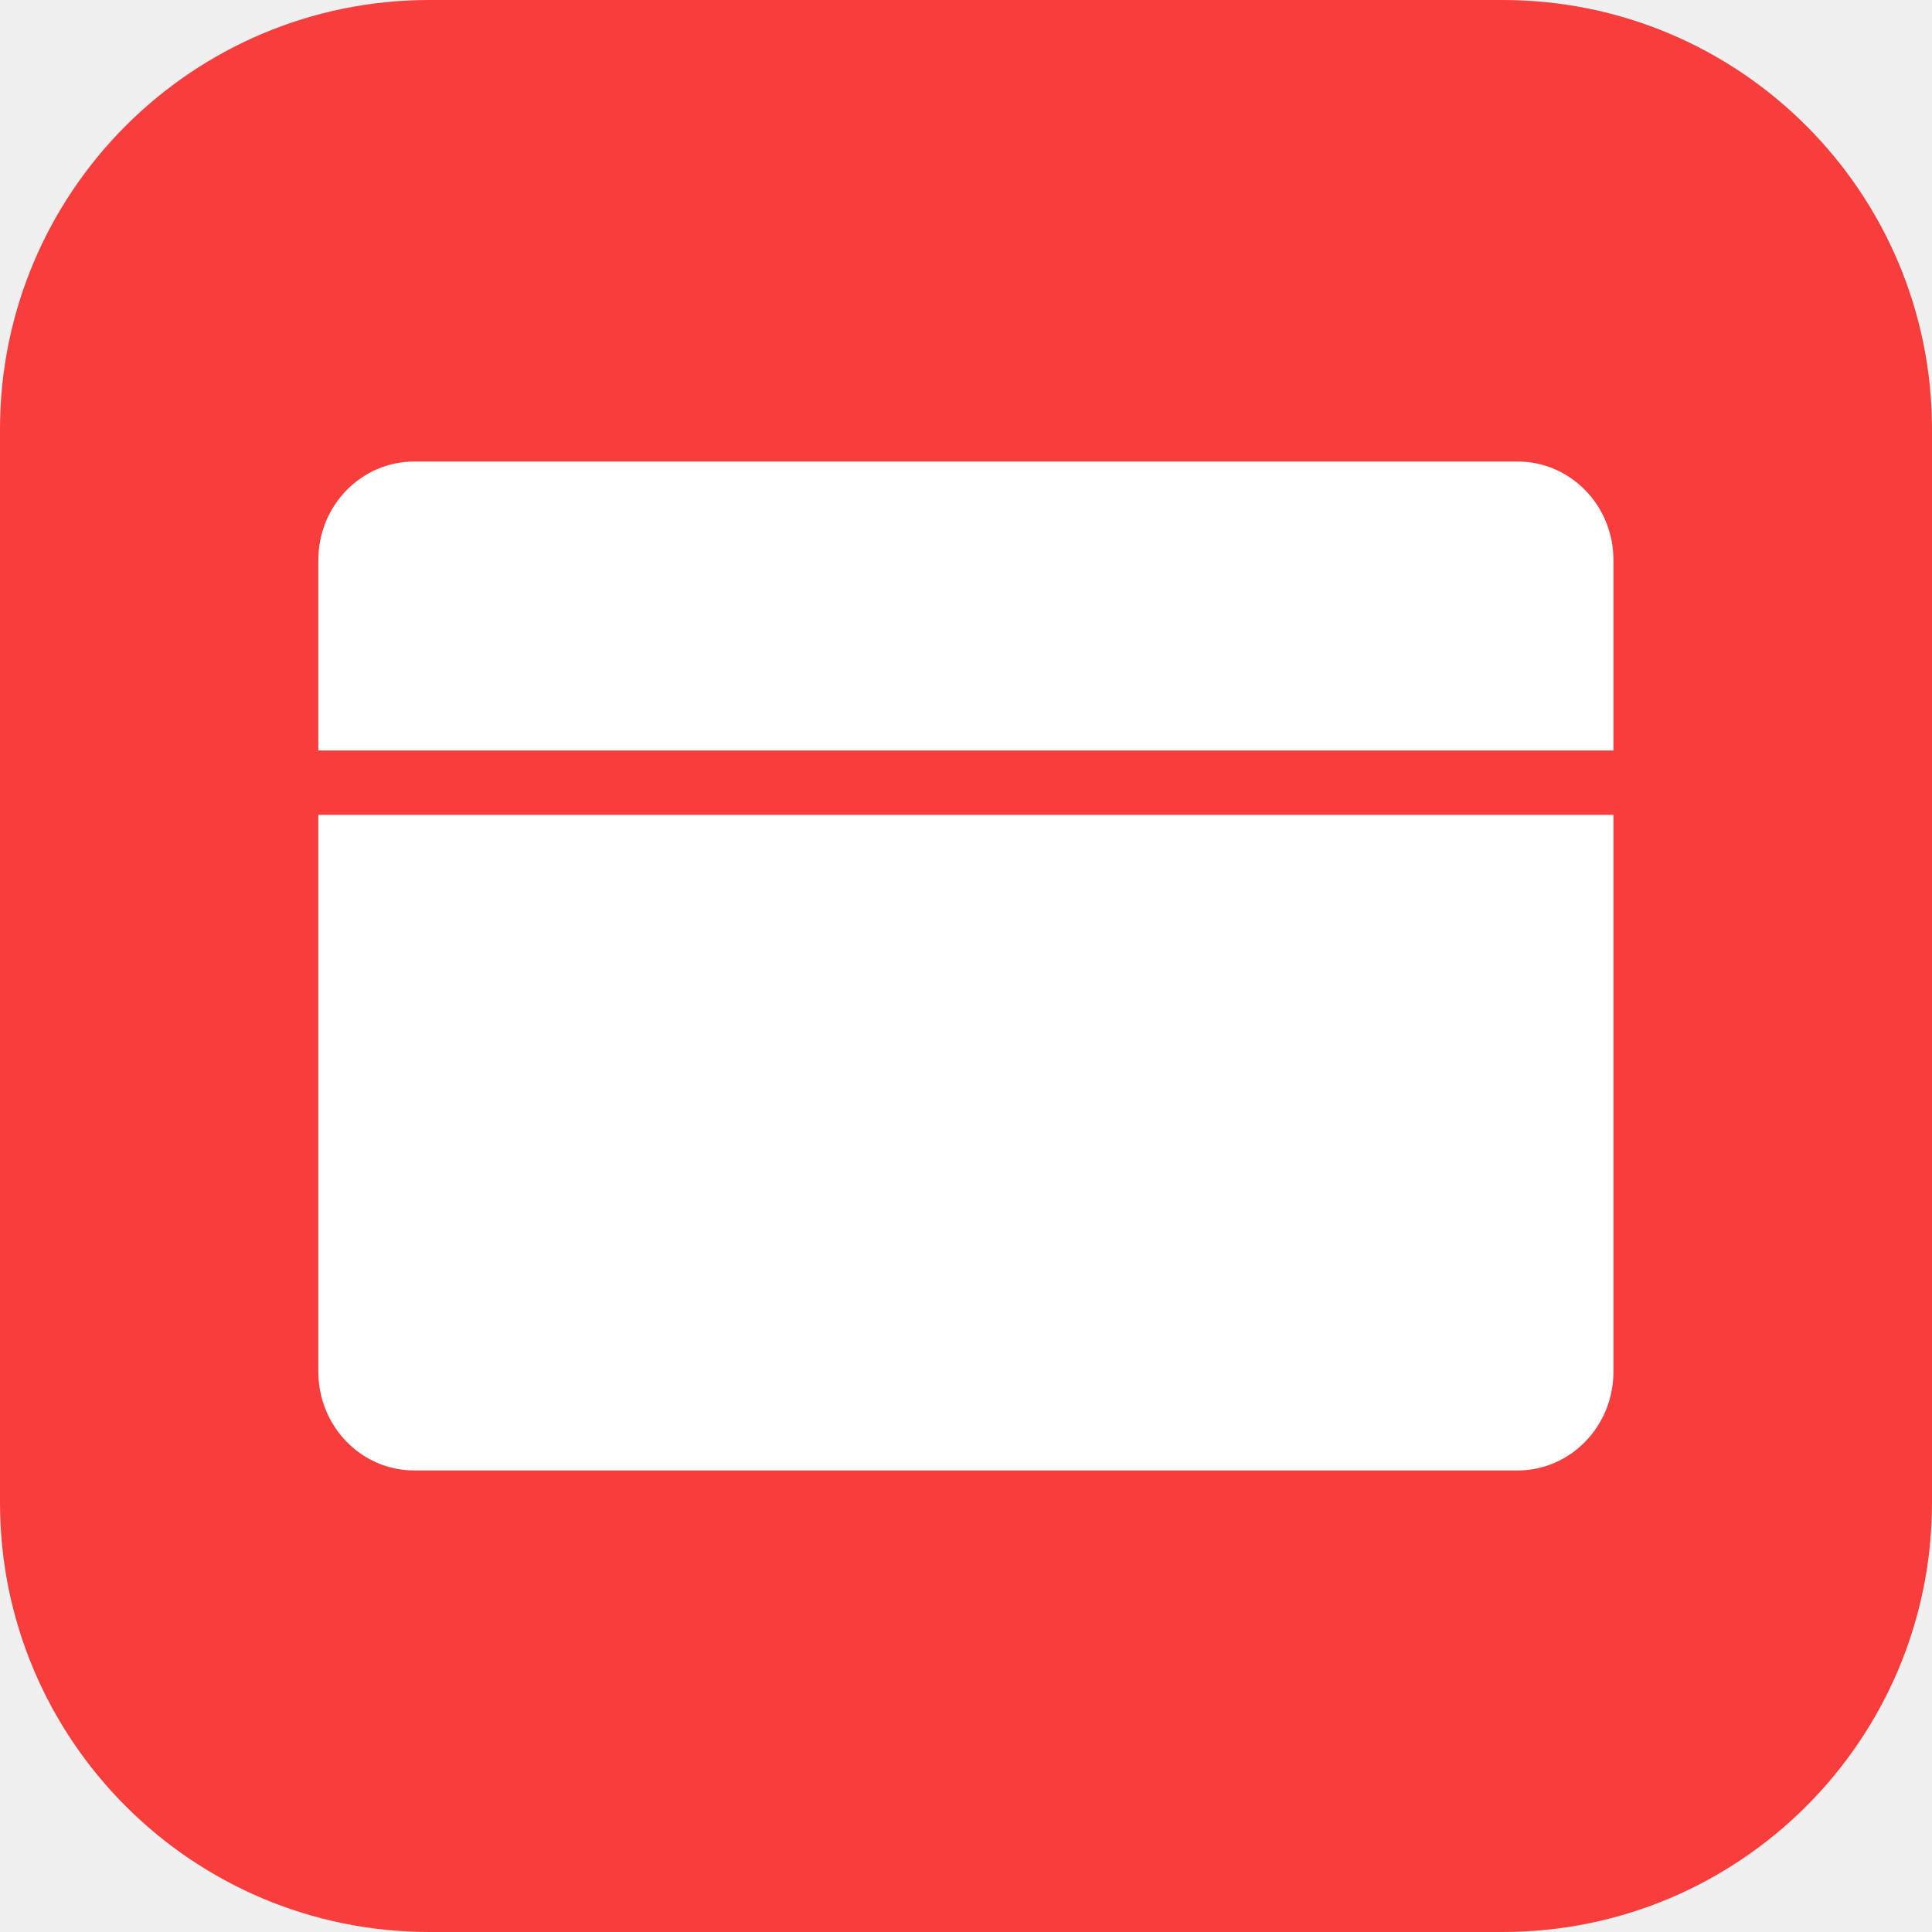
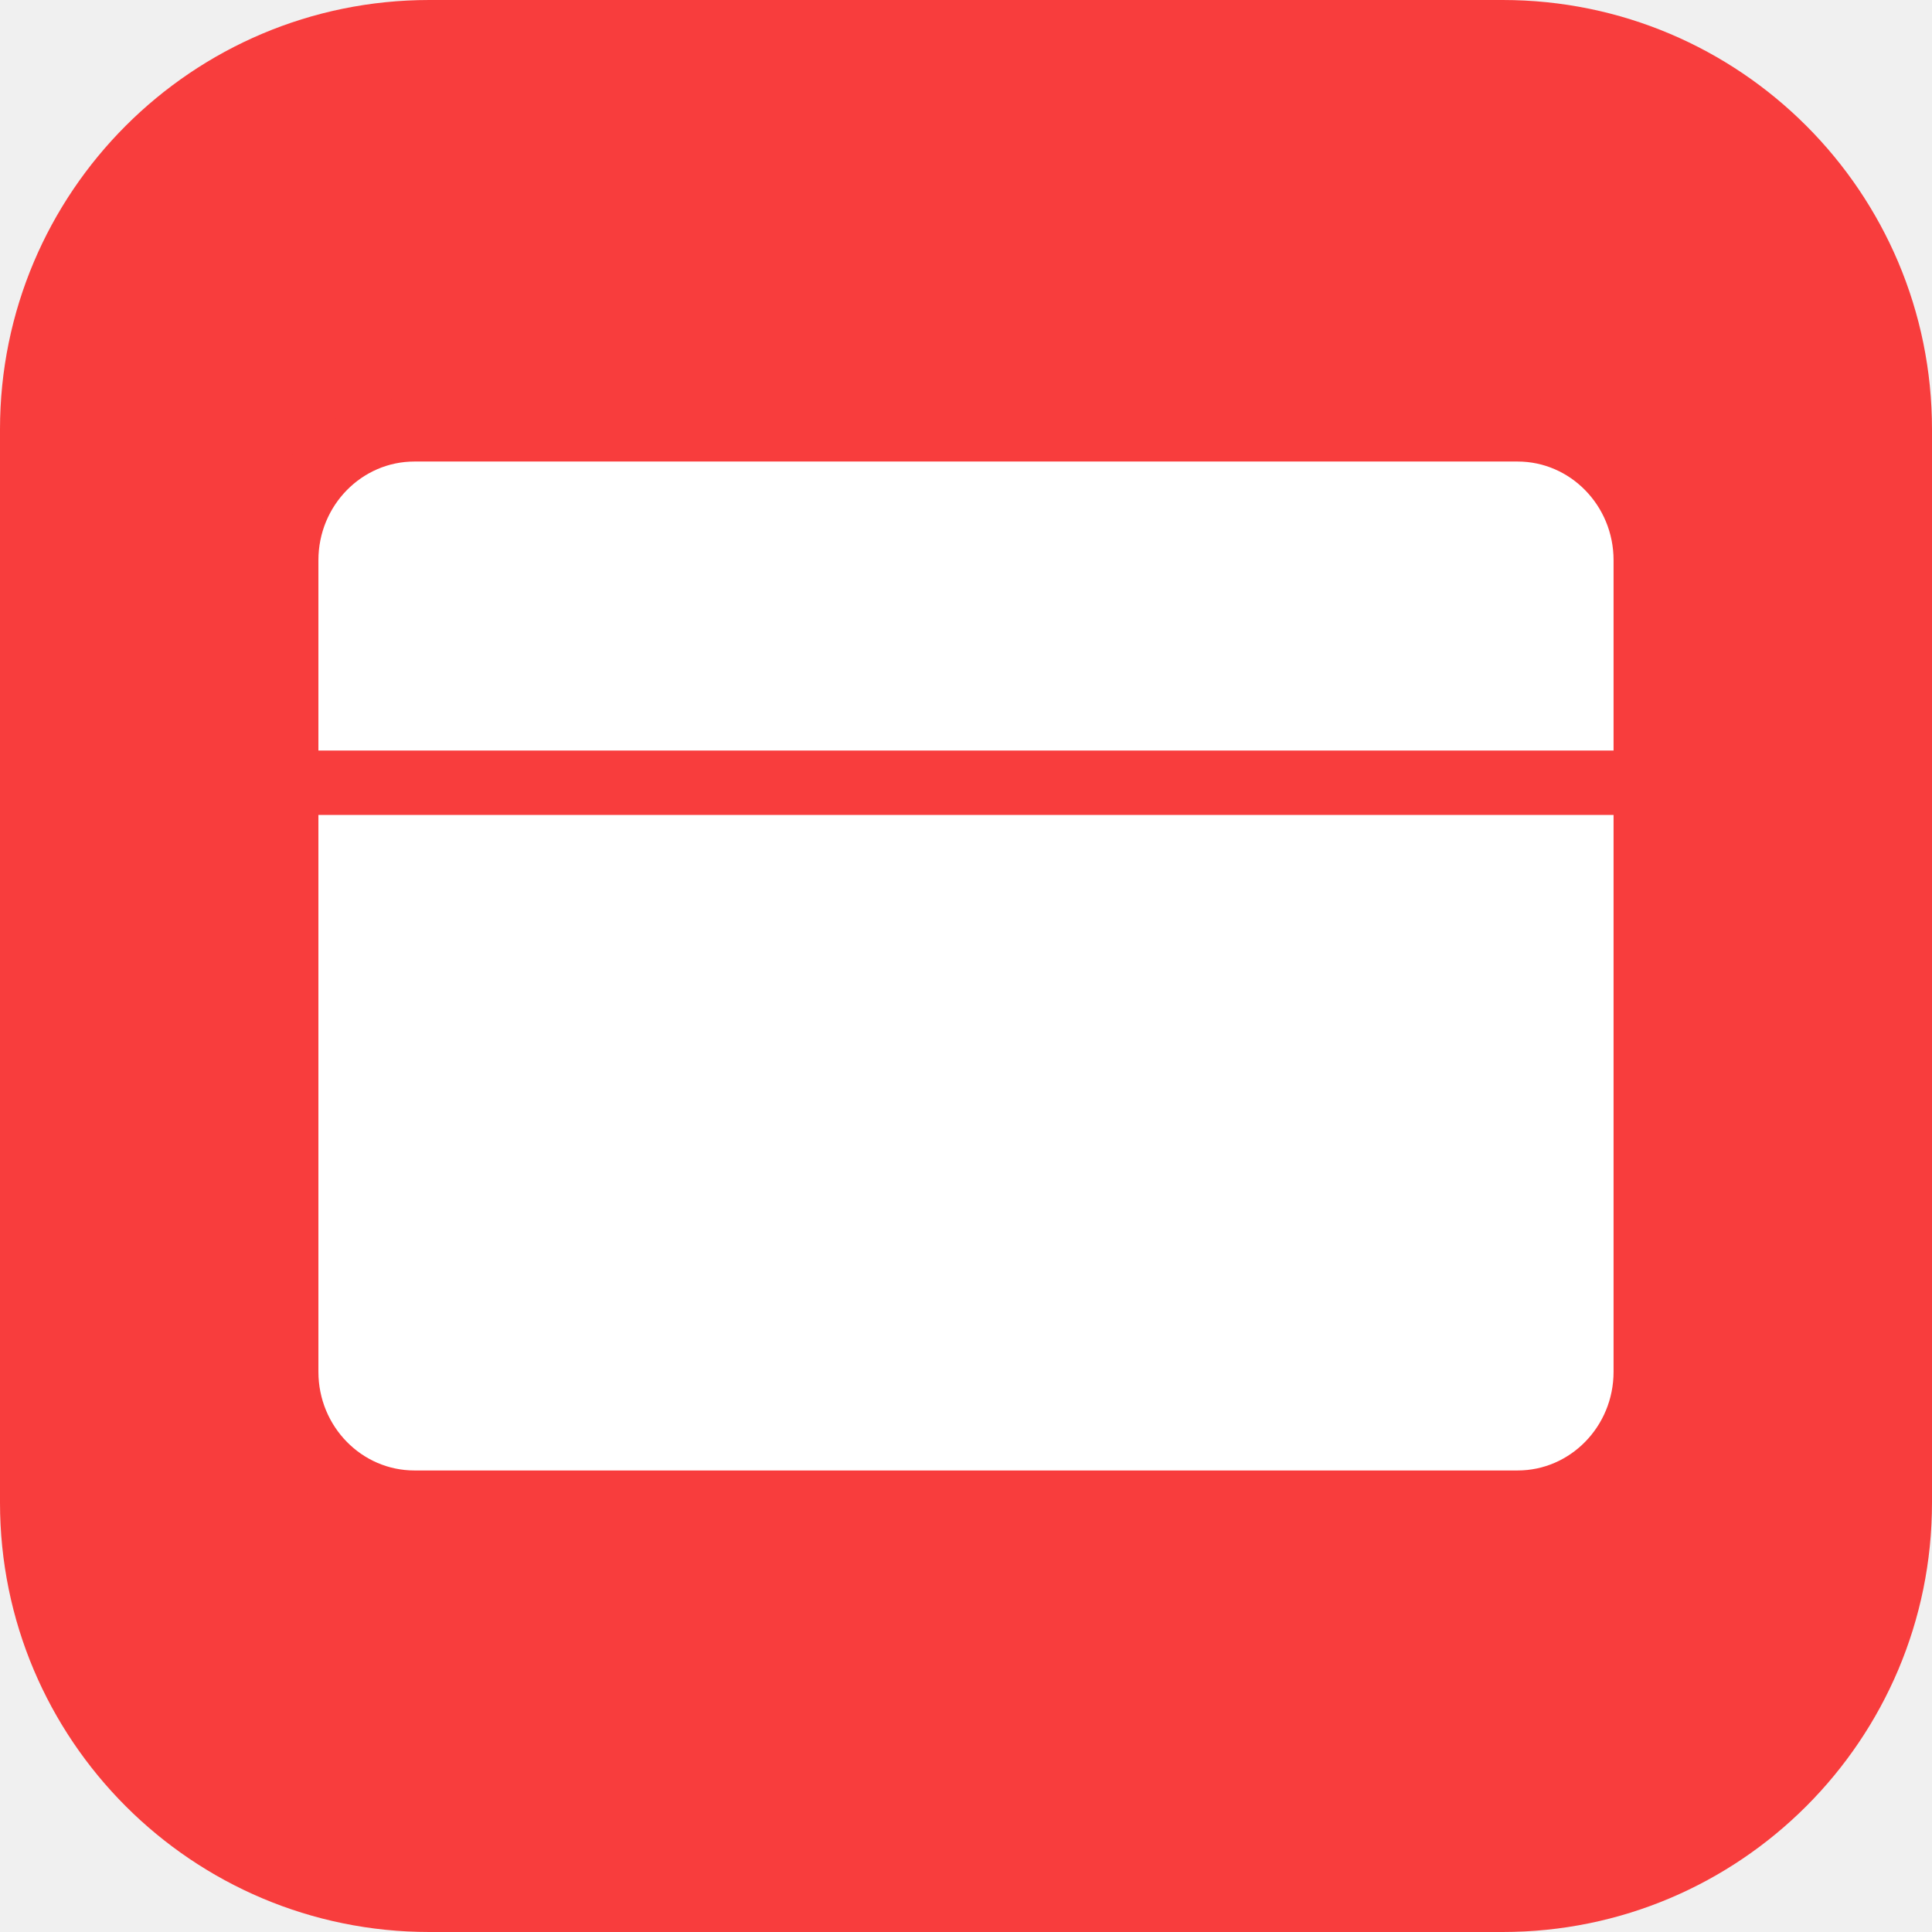
<svg xmlns="http://www.w3.org/2000/svg" width="90" height="90" viewBox="0 0 90 90" fill="none">
-   <defs />
-   <rect id="Rectangle 39" rx="20" width="90" height="90" fill="#F83D3D" fill-opacity="1" />
-   <path id="Vector" d="M13.33 26.09C13.33 22.72 16 20 19.3 20L70.69 20C73.99 20 76.66 22.72 76.66 26.09L76.66 36.46L76.66 63.9C76.66 67.27 73.99 70 70.69 70L19.3 70C16 70 13.33 67.27 13.33 63.9L13.33 36.46L13.33 26.09Z" fill="#FFFFFF" fill-opacity="1" fill-rule="nonzero" />
-   <path id="Vector" d="M70.69 20C73.99 20 76.66 22.72 76.66 26.09L76.66 36.46L76.66 63.9C76.66 67.27 73.99 70 70.69 70L19.3 70C16 70 13.33 67.27 13.33 63.9L13.33 36.46L13.33 26.09C13.33 22.72 16 20 19.3 20L70.69 20ZM76.66 36.46L13.33 36.46" stroke="#F83D3D" stroke-opacity="1" stroke-width="3" />
+   <rect width="90" height="90" rx="20" fill="#F83D3D" />
+   <path d="M13.333 26.098C13.333 22.73 16.008 20 19.308 20H70.692C73.991 20 76.666 22.73 76.666 26.098V36.463V63.902C76.666 67.27 73.991 70 70.692 70H19.308C16.008 70 13.333 67.27 13.333 63.902V36.463V26.098Z" fill="white" />
+   <path d="M76.666 36.463V26.098C76.666 22.73 73.991 20 70.692 20H19.308C16.008 20 13.333 22.73 13.333 26.098V36.463M76.666 36.463V63.902C76.666 67.27 73.991 70 70.692 70H19.308C16.008 70 13.333 67.27 13.333 63.902V36.463M76.666 36.463H13.333" stroke="#F83D3D" stroke-width="3" />
</svg>
